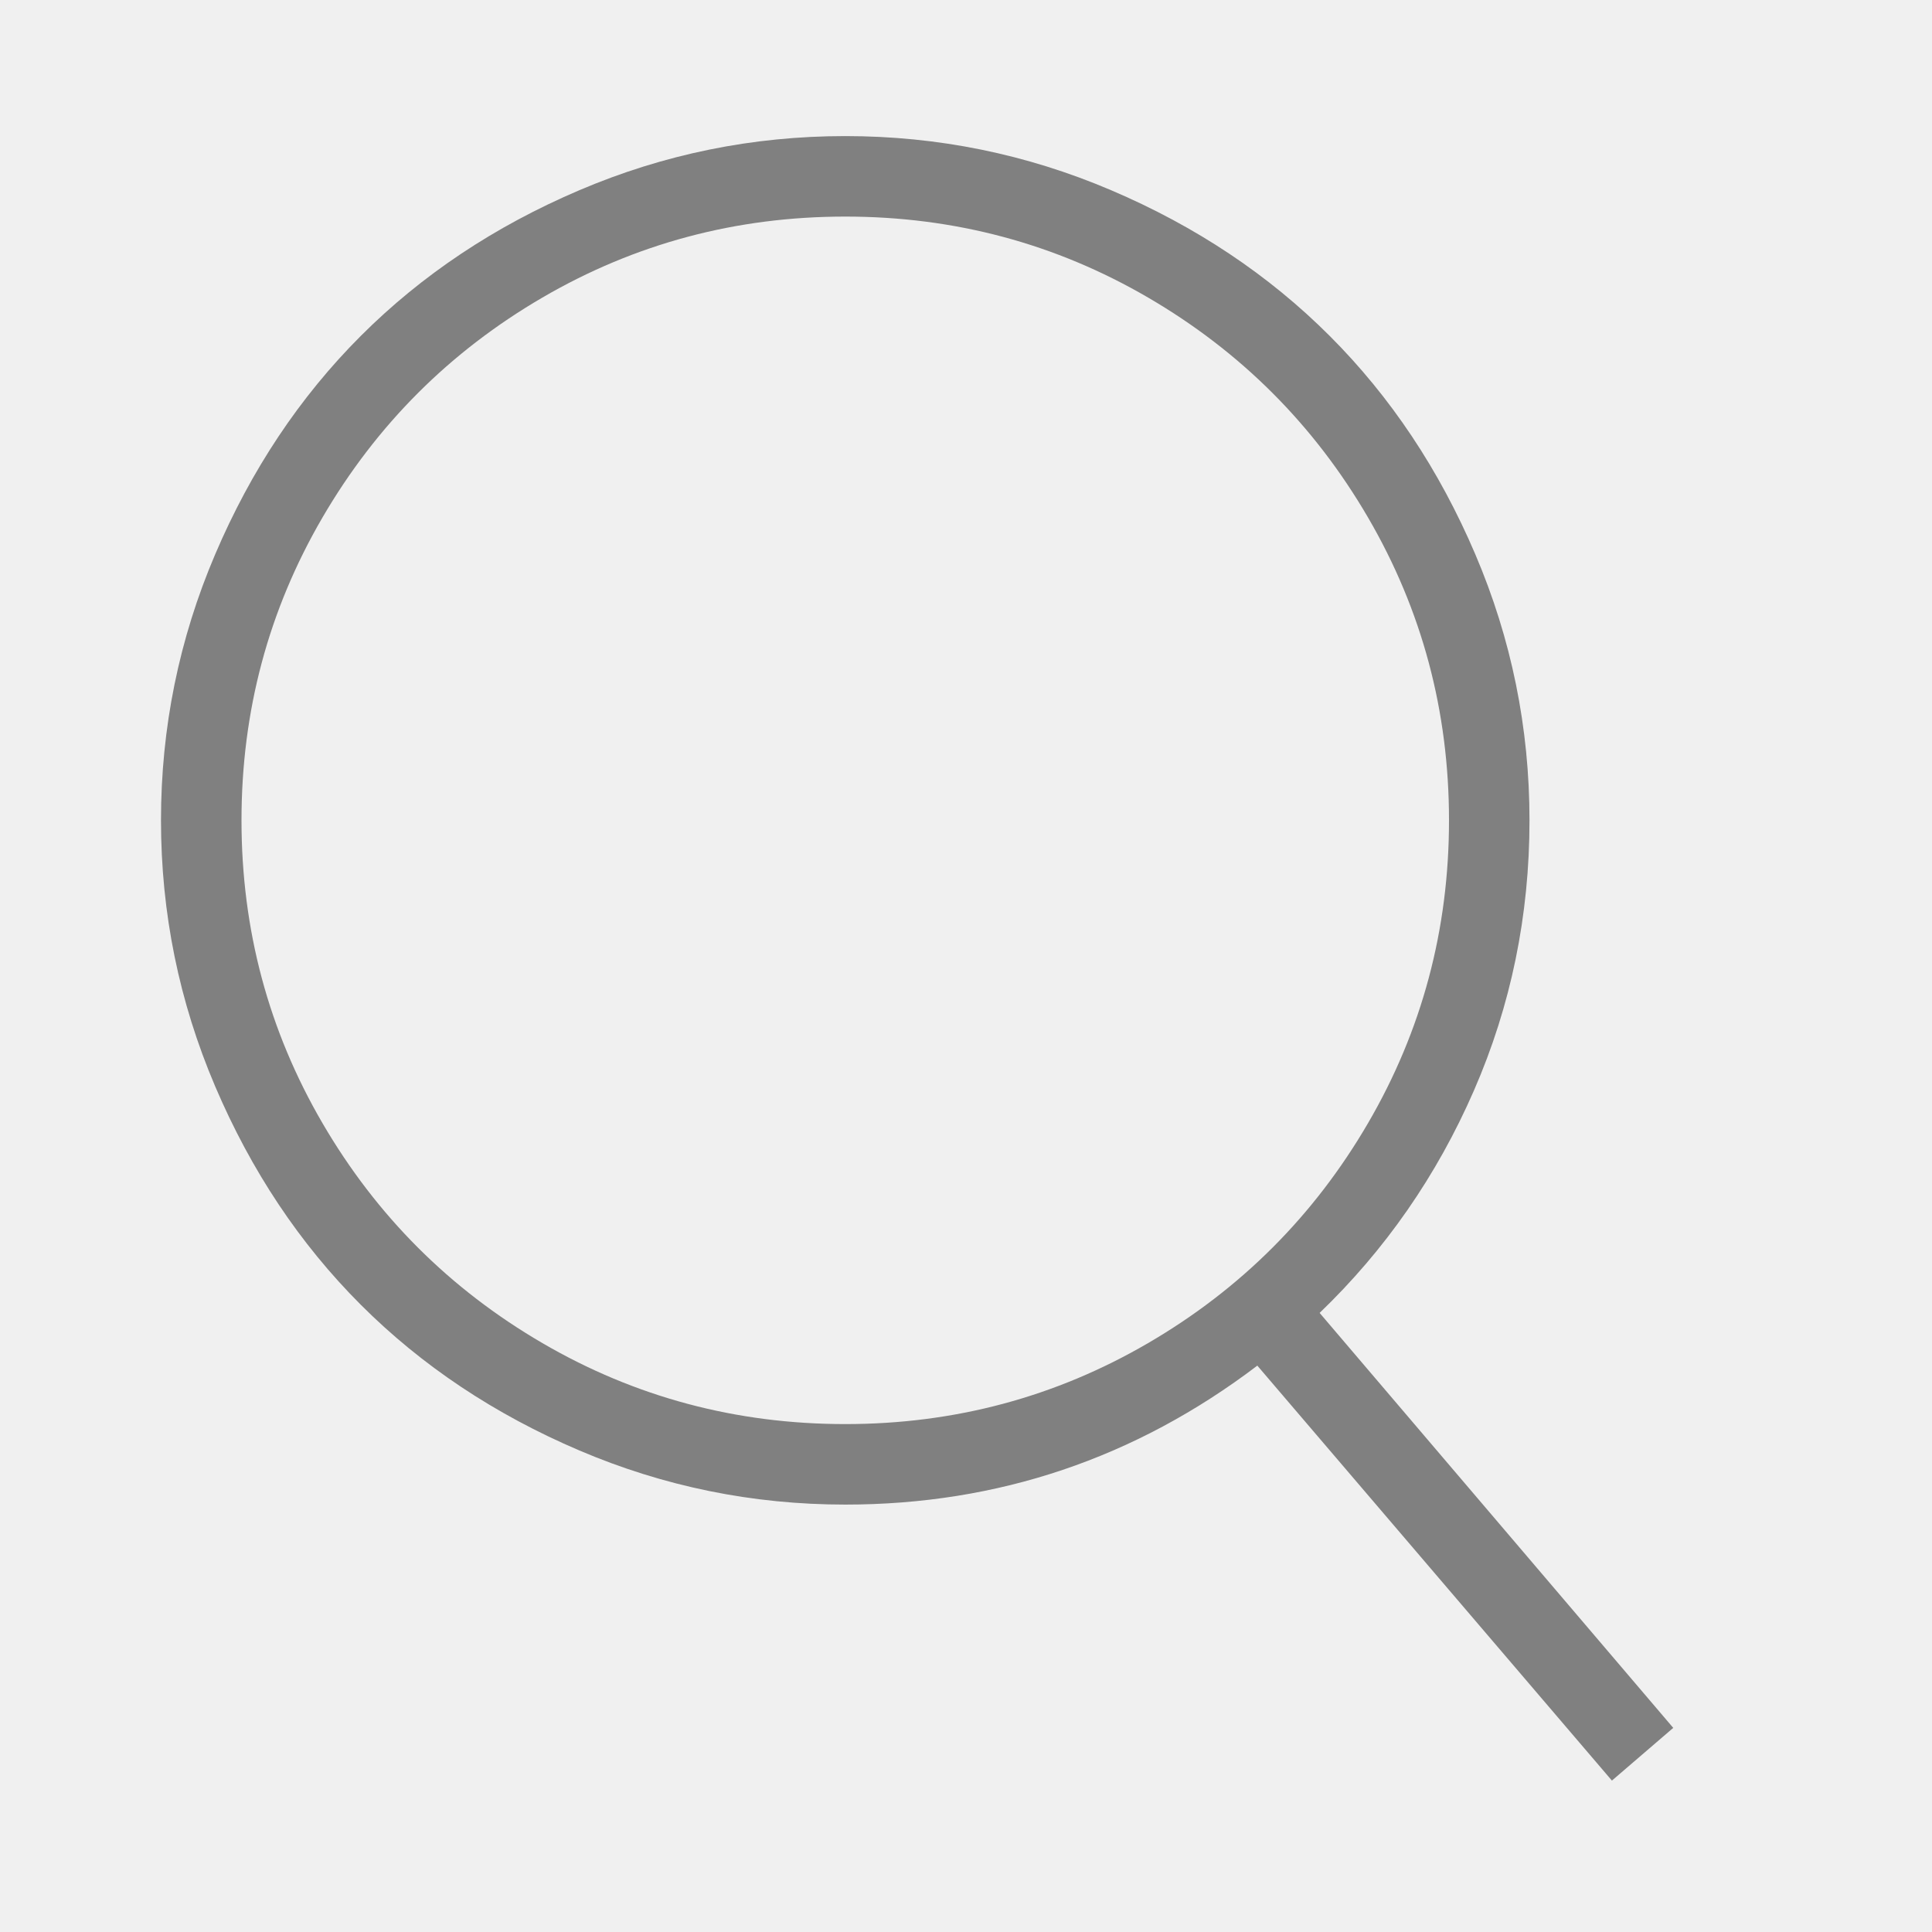
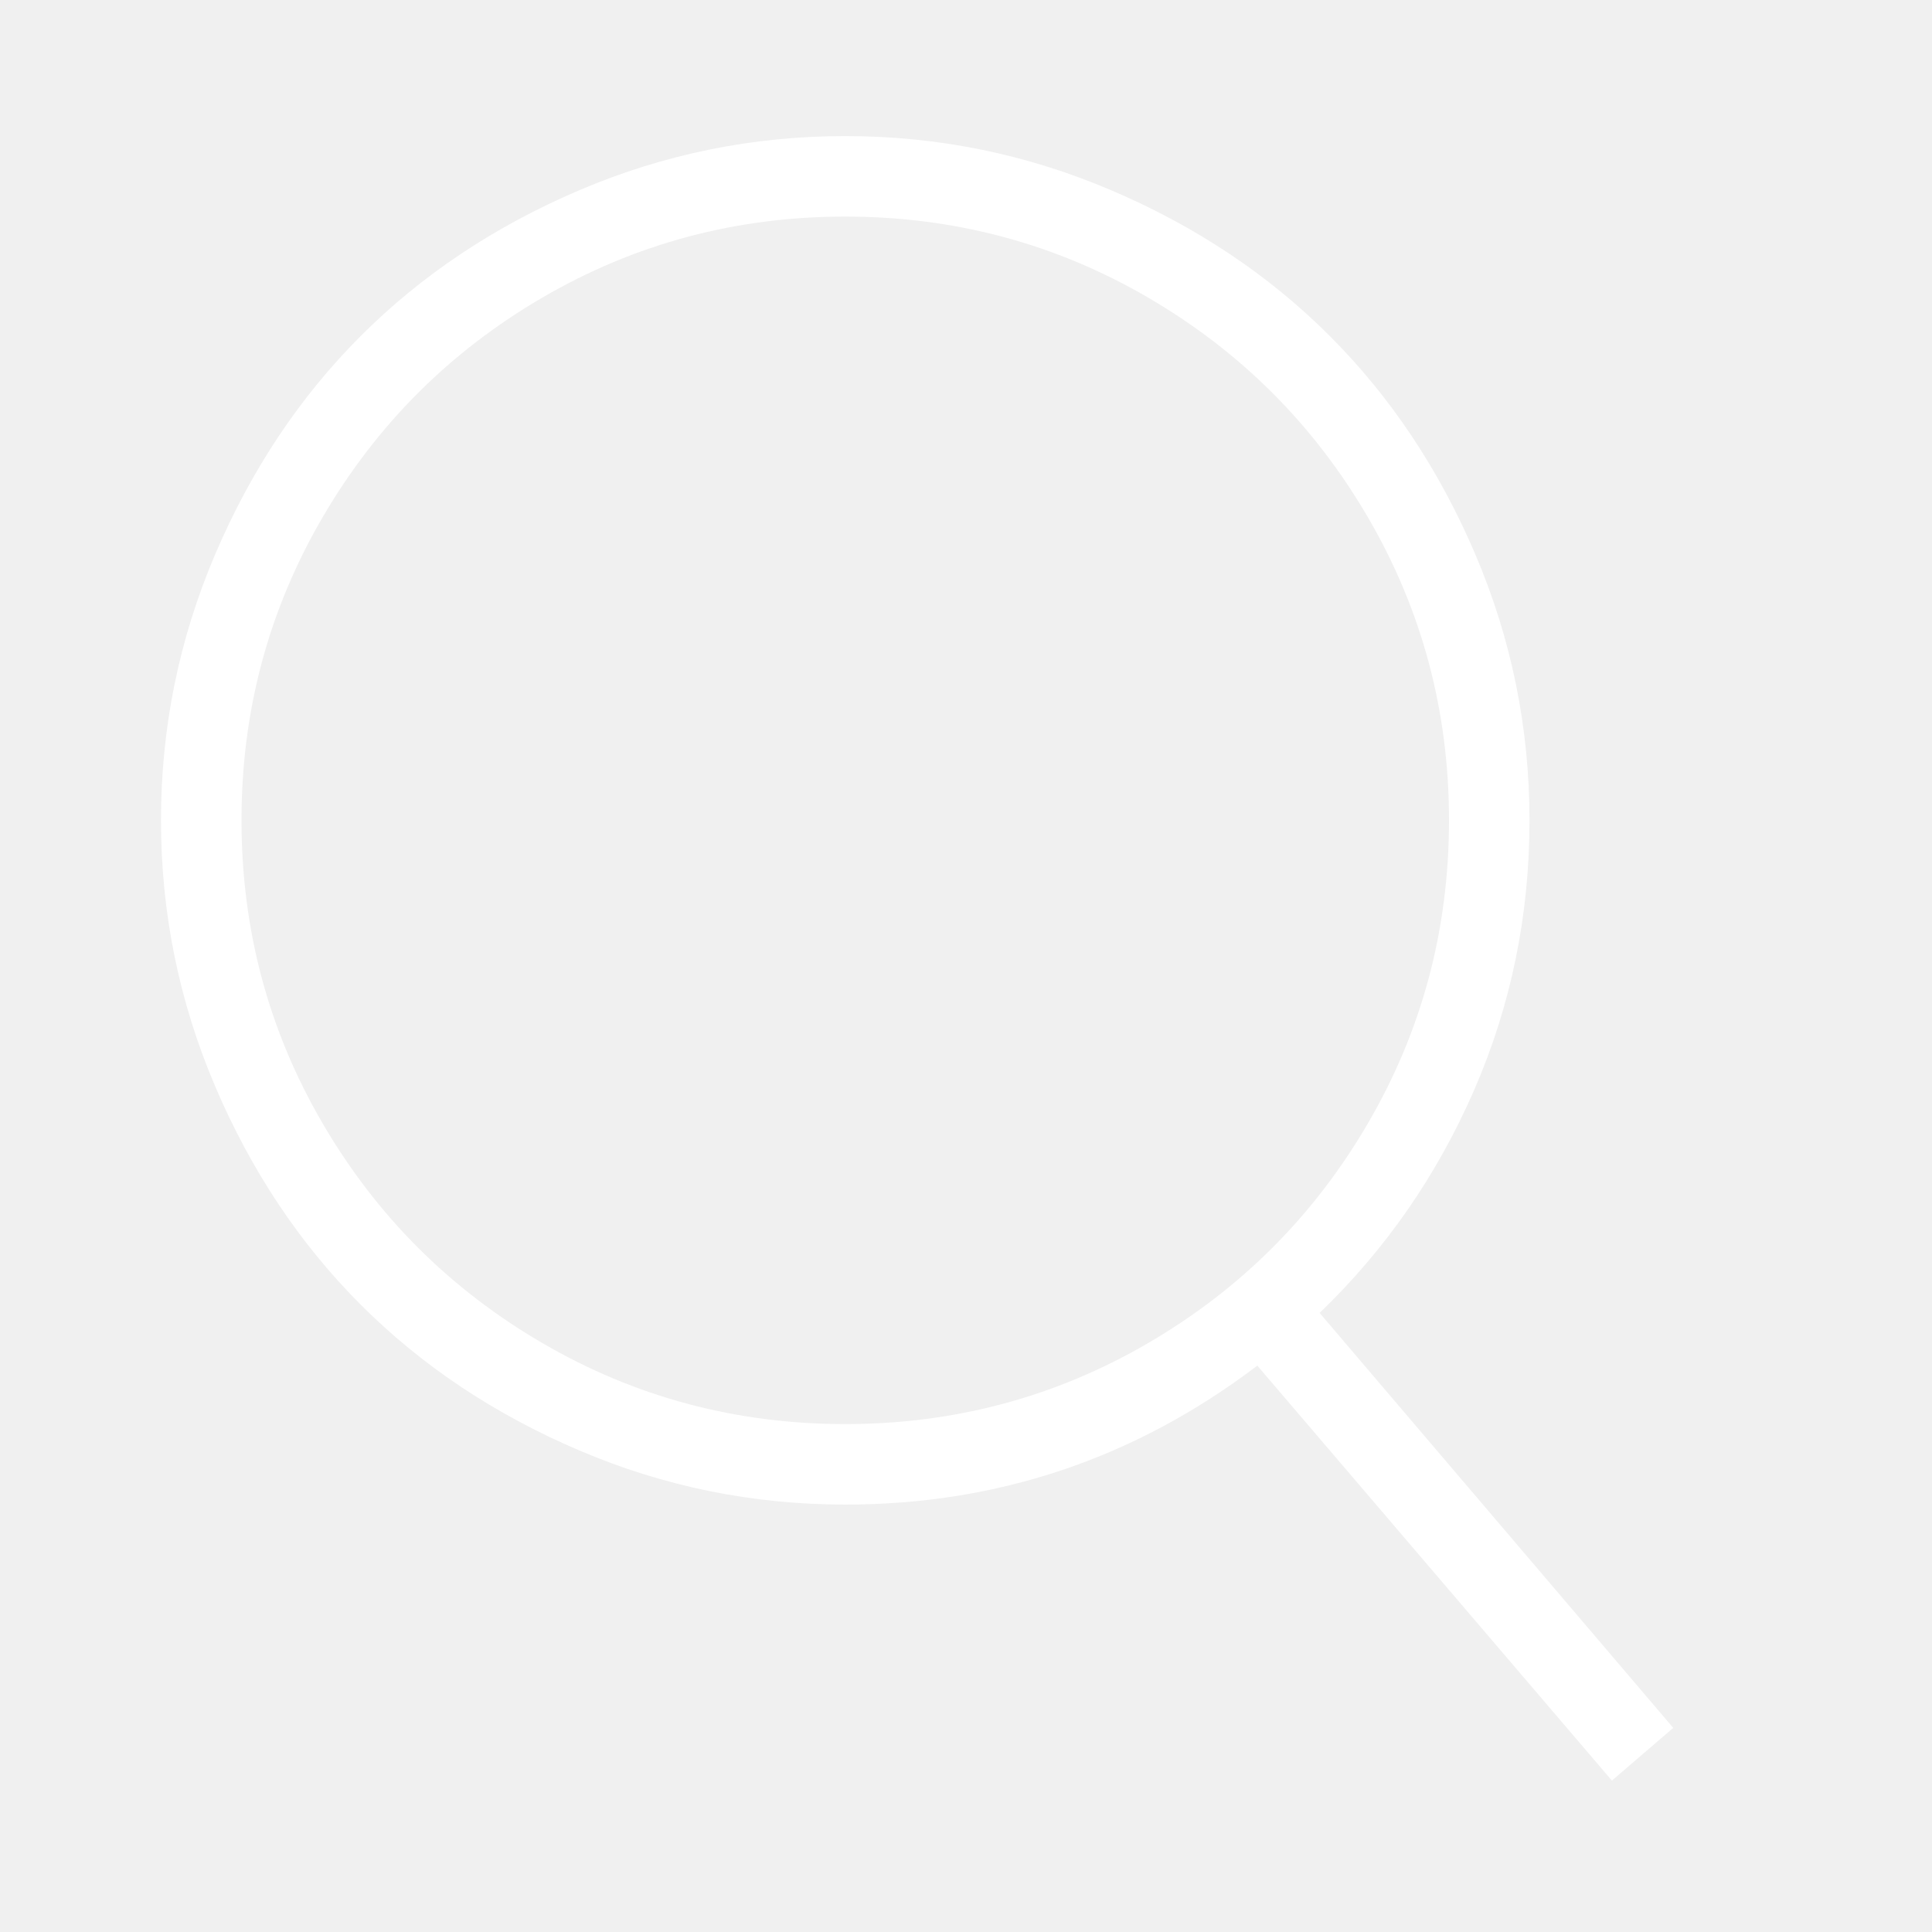
<svg xmlns="http://www.w3.org/2000/svg" viewBox="0 0 512 512">
-   <path d="M349.714 347.937l93.714 109.969-16.254 13.969-93.969-109.969q-48.508 36.825-109.207 36.825-36.826 0-70.476-14.349t-57.905-38.603-38.603-57.905-14.349-70.476 14.349-70.476 38.603-57.905 57.905-38.603 70.476-14.349 70.476 14.349 57.905 38.603 38.603 57.905 14.349 70.476q0 37.841-14.73 71.619t-40.889 58.921zM224 377.397q43.428 0 80.254-21.461t58.286-58.286 21.461-80.254-21.461-80.254-58.286-58.285-80.254-21.46-80.254 21.46-58.285 58.285-21.46 80.254 21.46 80.254 58.285 58.286 80.254 21.461z" fill="grey" fill-rule="evenodd" />
+   <path d="M349.714 347.937l93.714 109.969-16.254 13.969-93.969-109.969q-48.508 36.825-109.207 36.825-36.826 0-70.476-14.349t-57.905-38.603-38.603-57.905-14.349-70.476 14.349-70.476 38.603-57.905 57.905-38.603 70.476-14.349 70.476 14.349 57.905 38.603 38.603 57.905 14.349 70.476q0 37.841-14.73 71.619t-40.889 58.921zM224 377.397q43.428 0 80.254-21.461t58.286-58.286 21.461-80.254-21.461-80.254-58.286-58.285-80.254-21.46-80.254 21.46-58.285 58.285-21.46 80.254 21.46 80.254 58.285 58.286 80.254 21.461z" fill="white" fill-rule="evenodd" />
</svg>
